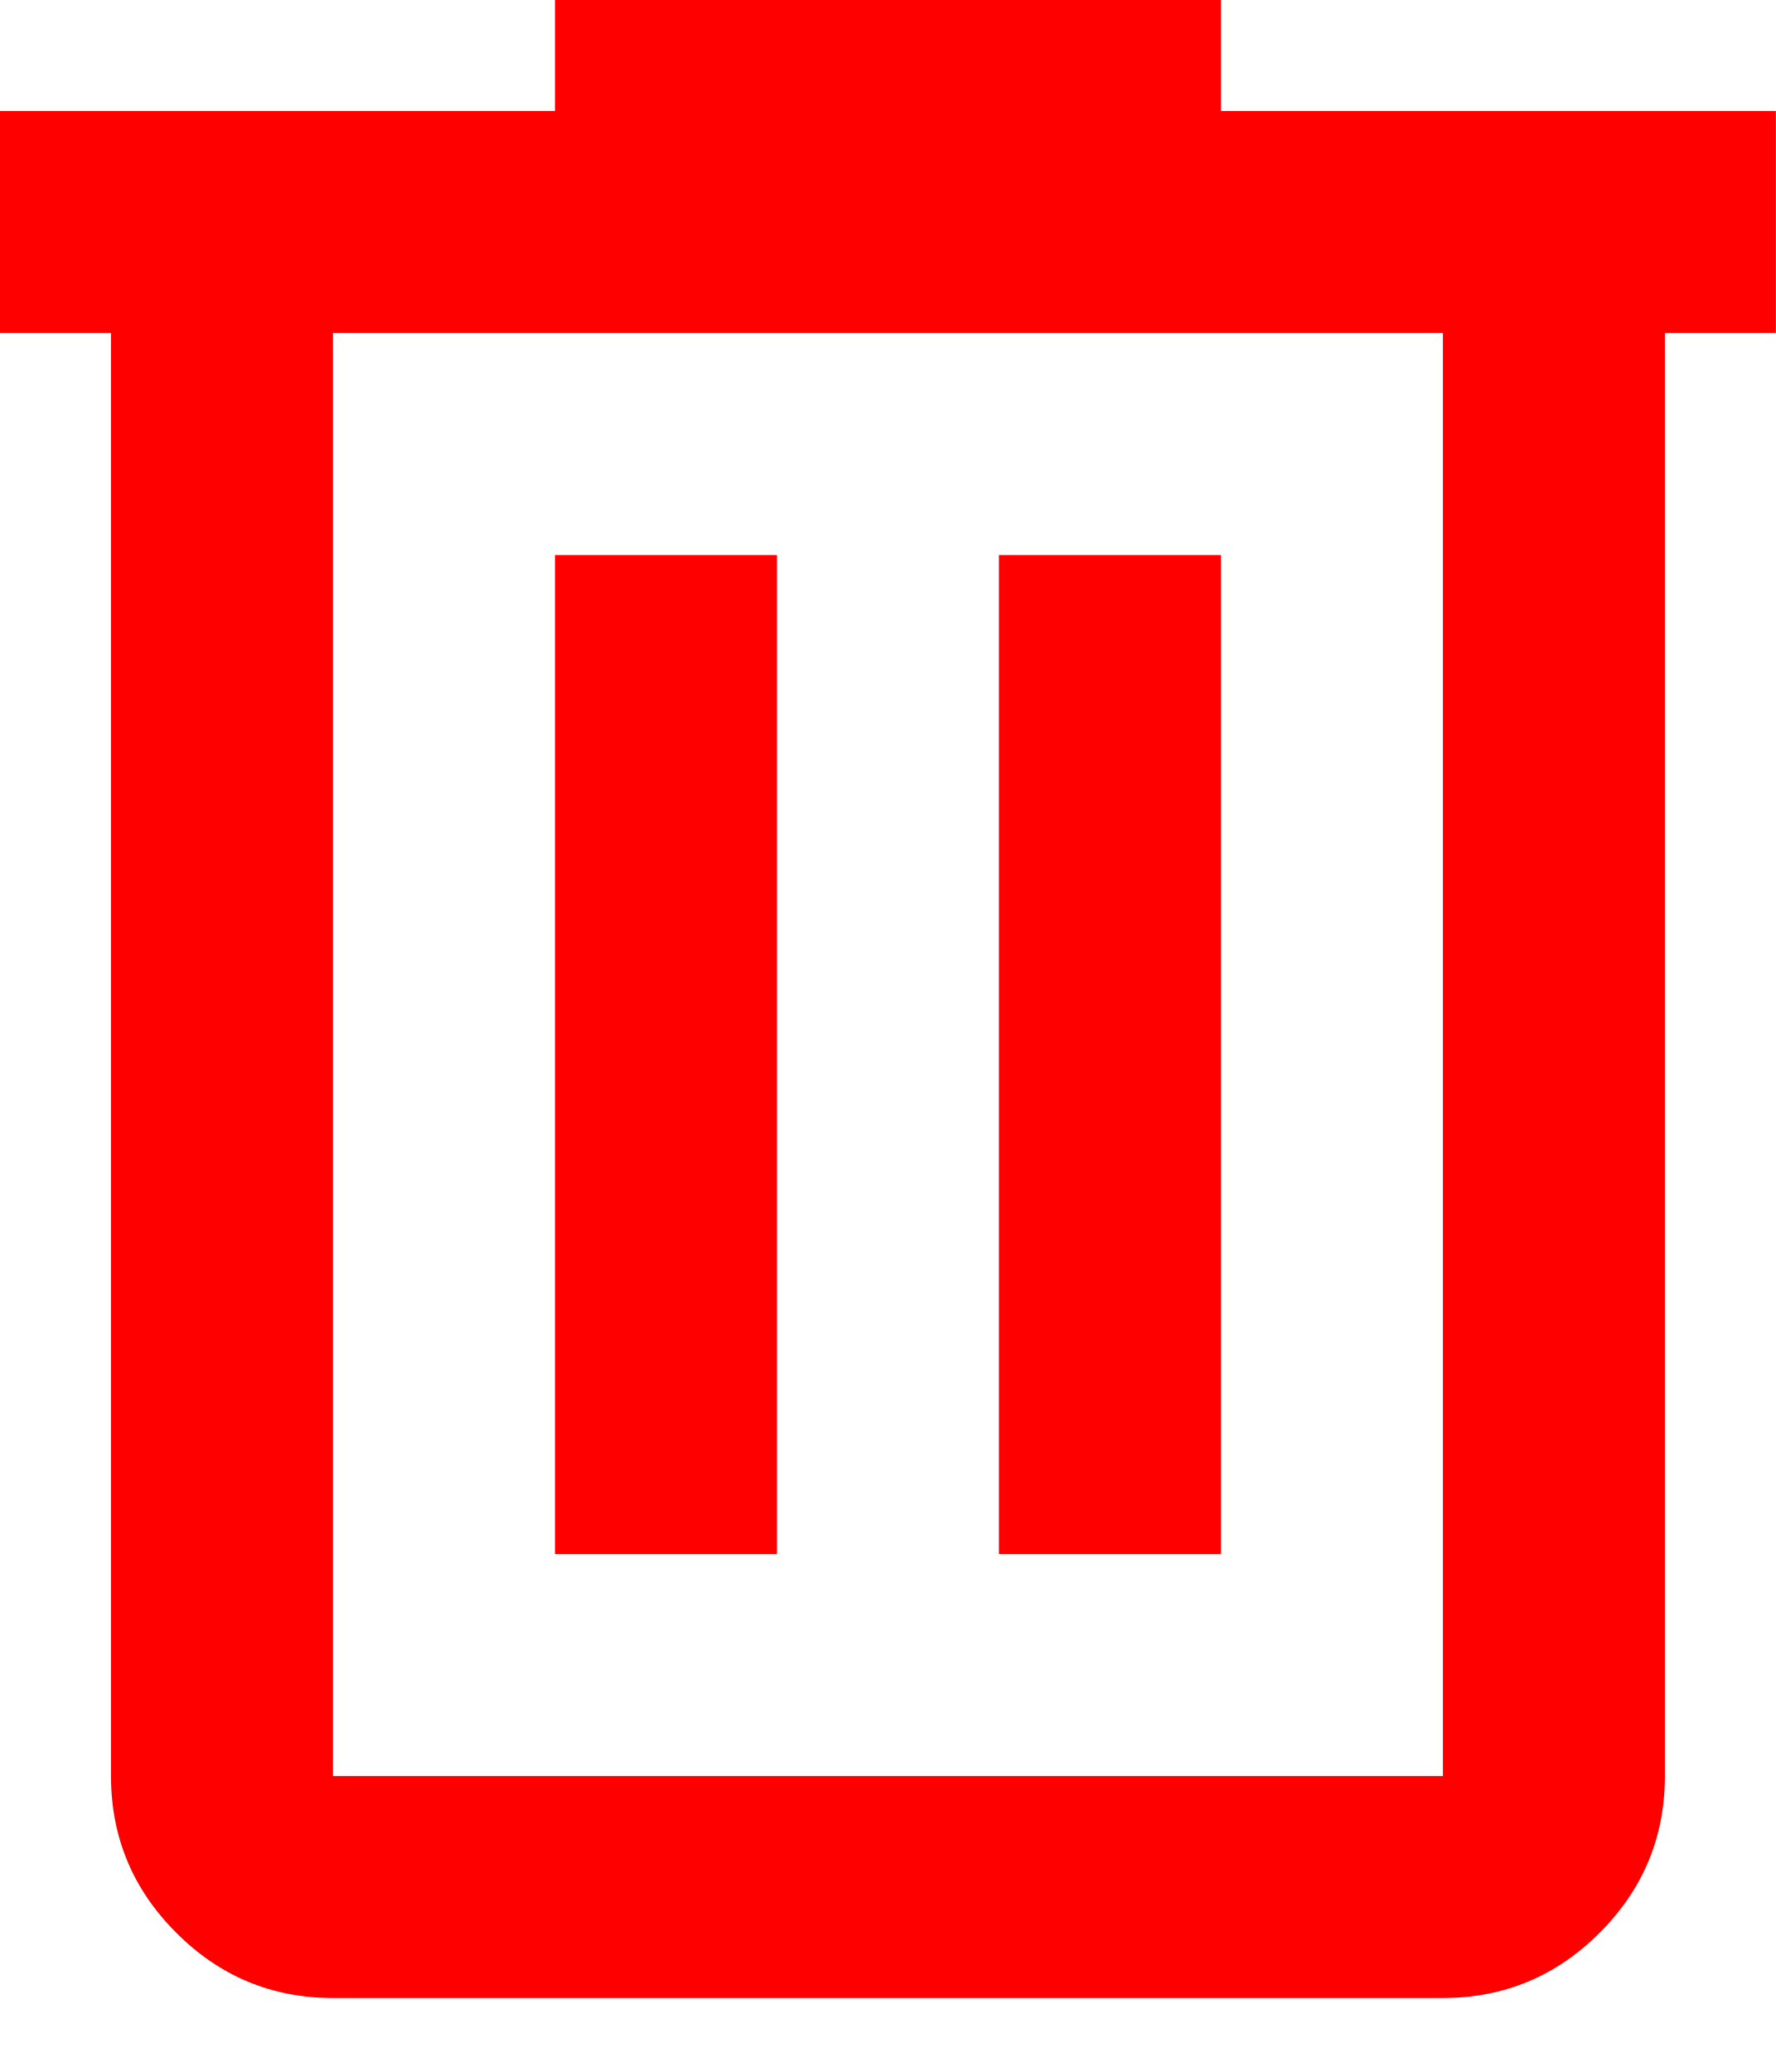
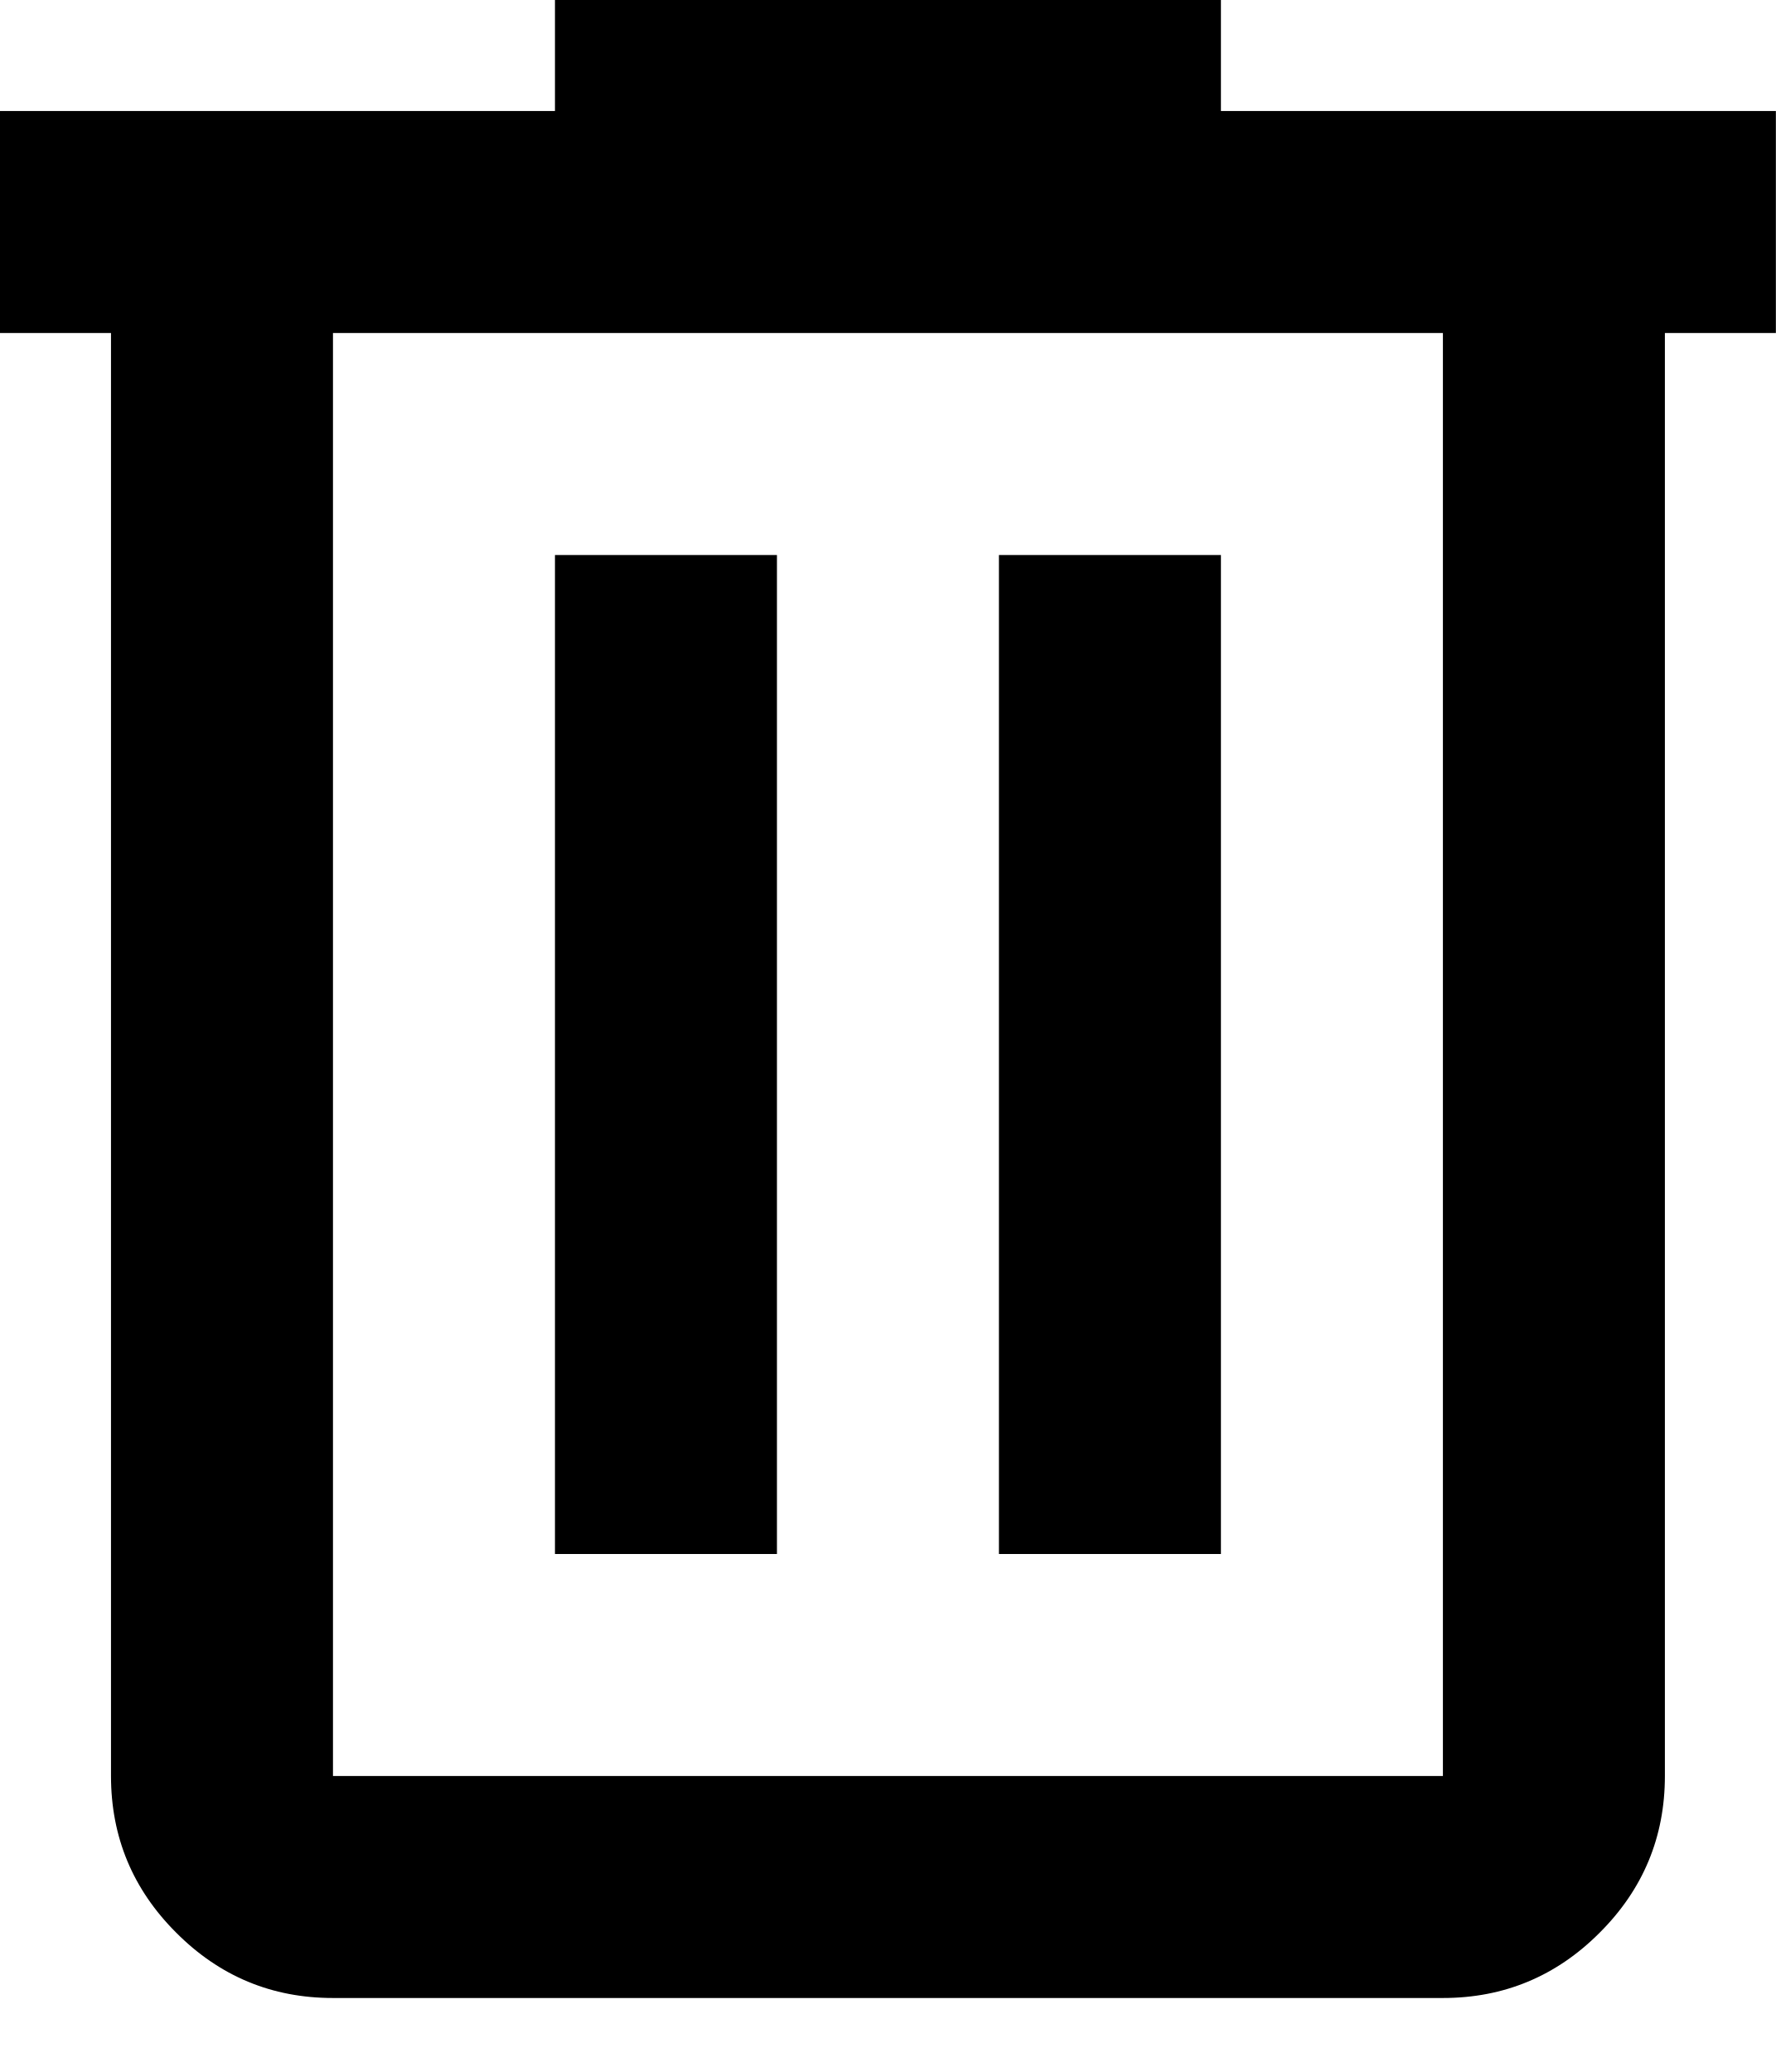
<svg xmlns="http://www.w3.org/2000/svg" width="12" height="14" viewBox="0 0 12 14" fill="none">
-   <path d="M2.25 13.5C1.837 13.5 1.484 13.353 1.191 13.059C0.897 12.766 0.75 12.412 0.75 12V2.25H0V0.75H3.75V0H8.25V0.75H12V2.25H11.25V12C11.25 12.412 11.103 12.766 10.809 13.059C10.516 13.353 10.162 13.5 9.75 13.5H2.25ZM9.75 2.25H2.25V12H9.75V2.25ZM3.75 10.5H5.25V3.75H3.75V10.5ZM6.75 10.5H8.25V3.75H6.75V10.5Z" fill="red" />
+   <path d="M2.25 13.5C1.837 13.5 1.484 13.353 1.191 13.059C0.897 12.766 0.75 12.412 0.75 12V2.25H0V0.75H3.75V0H8.25V0.75H12V2.25H11.25V12C11.25 12.412 11.103 12.766 10.809 13.059C10.516 13.353 10.162 13.5 9.75 13.5H2.25ZM9.75 2.25H2.25V12H9.75V2.25ZM3.75 10.5H5.25V3.75H3.75V10.5ZM6.75 10.5H8.25V3.75H6.75V10.5Z" fill="currentColor" />
</svg>
